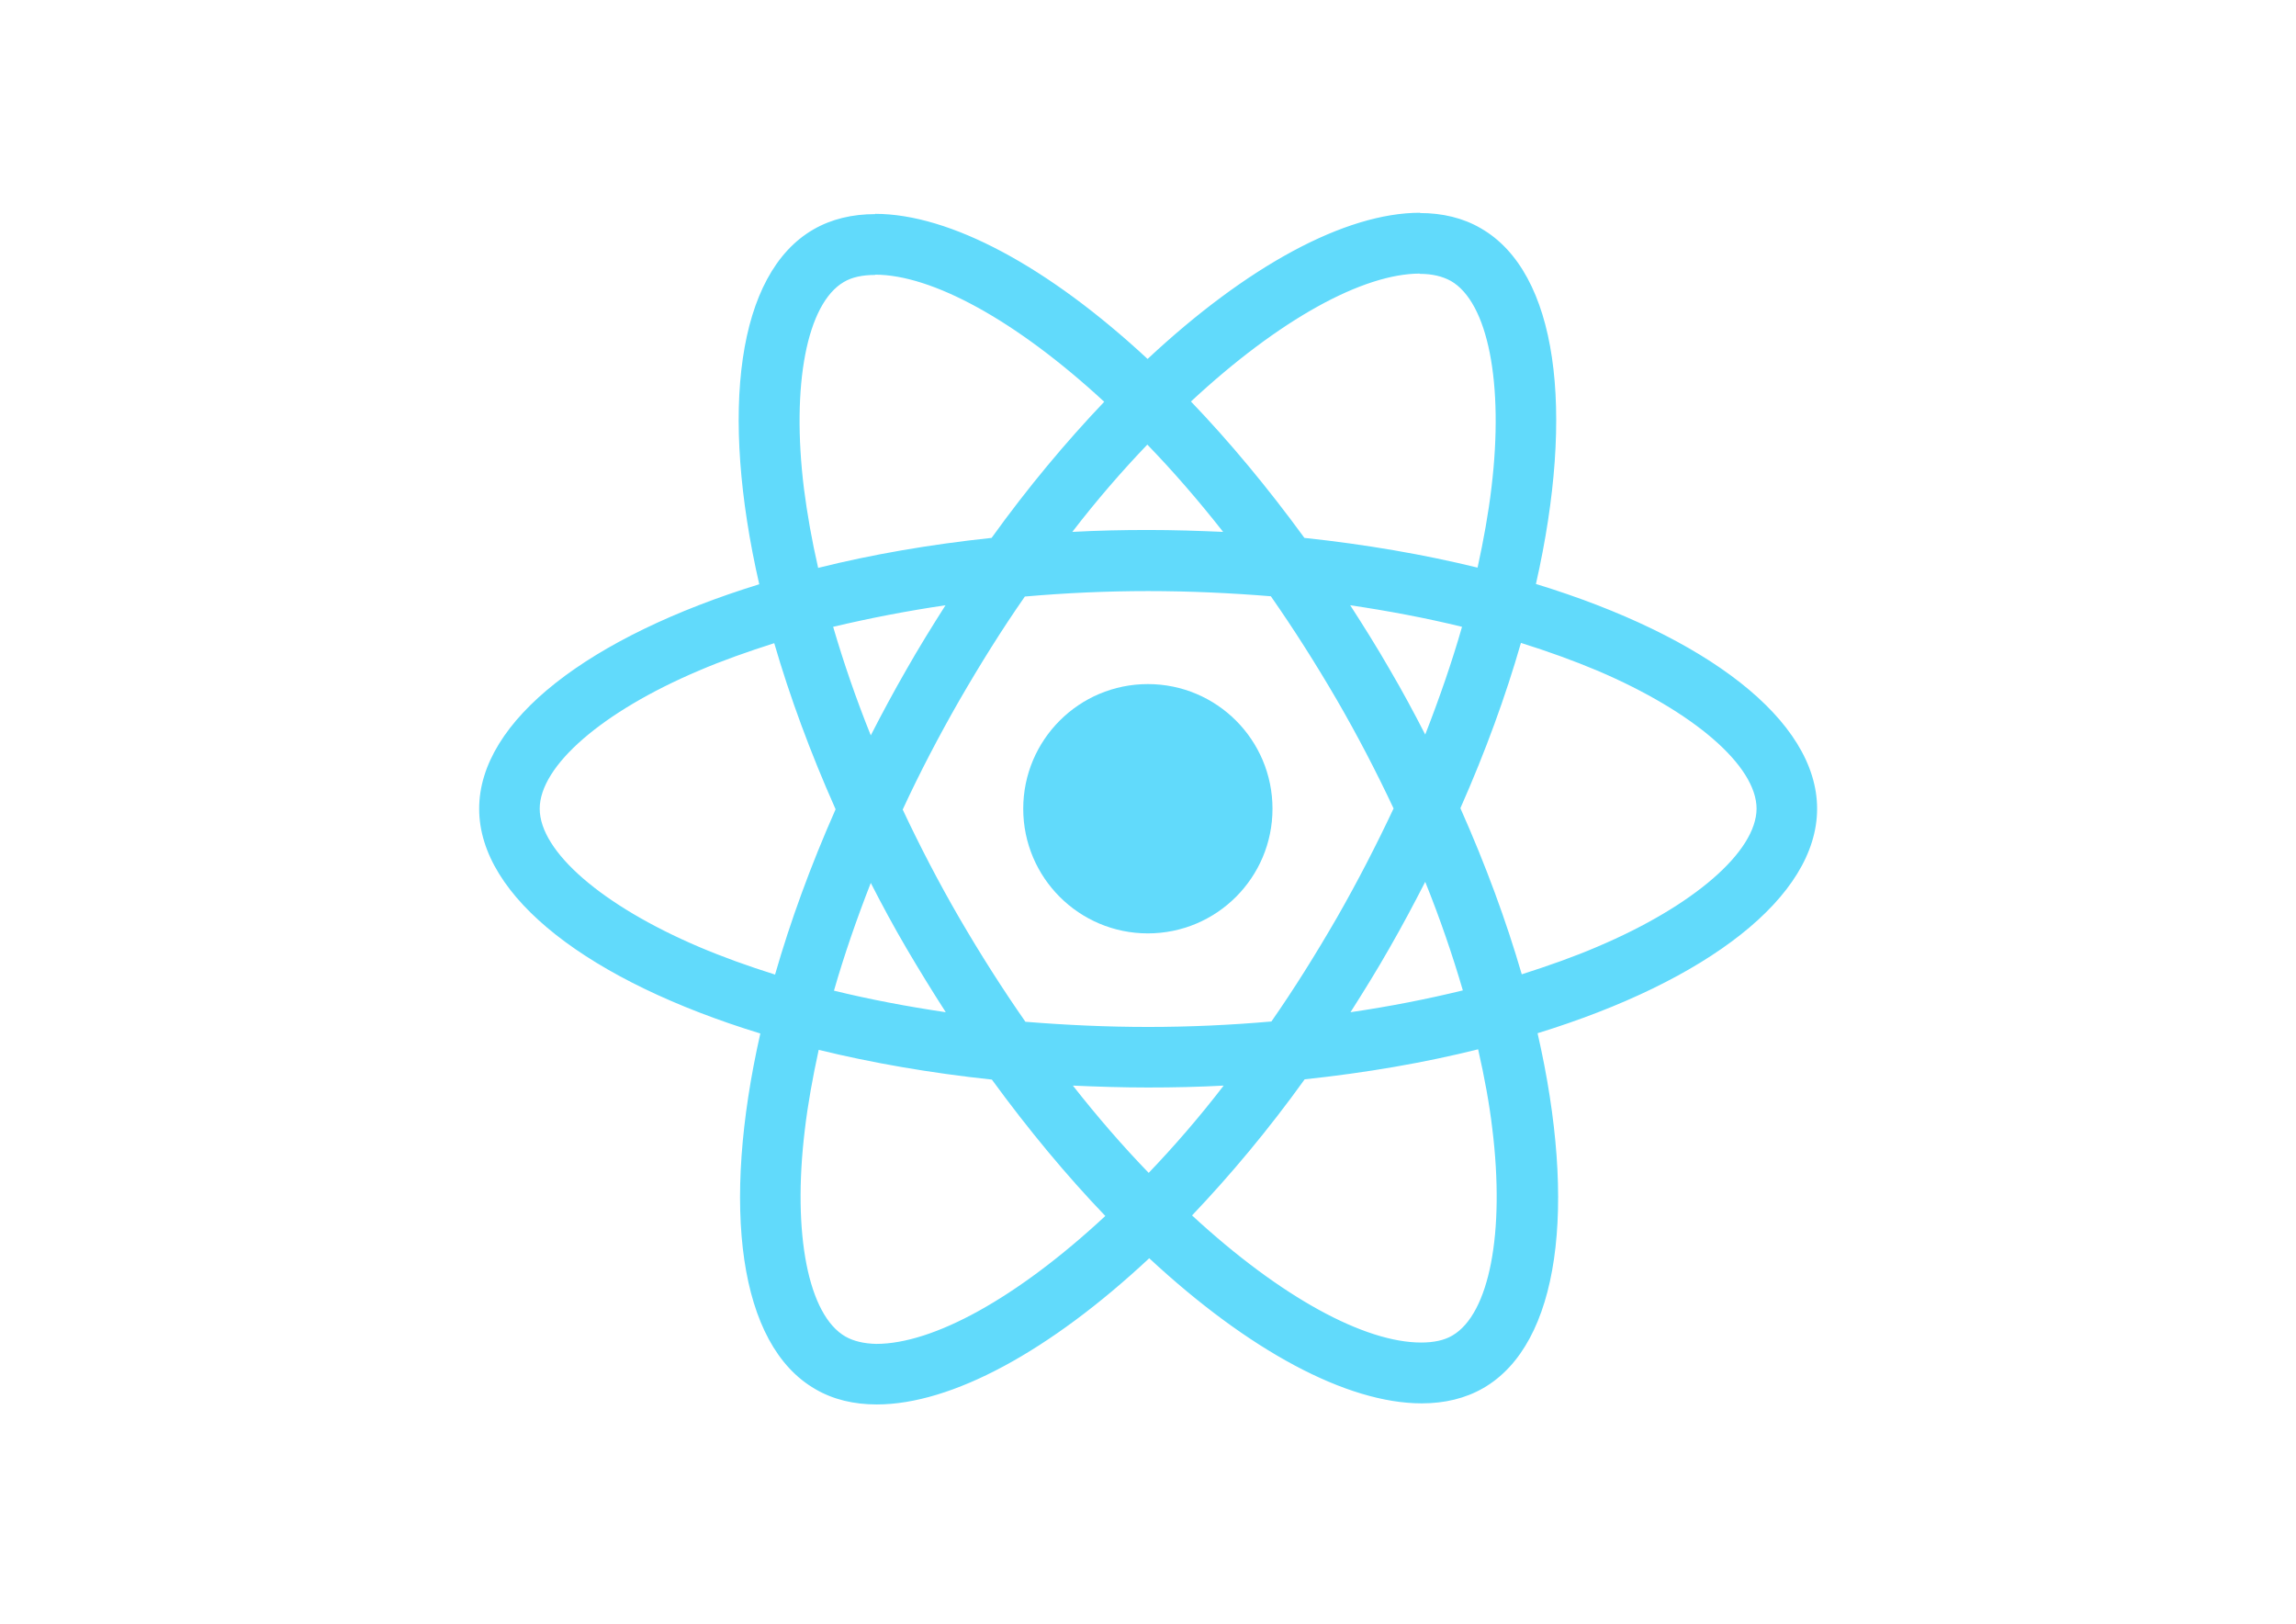
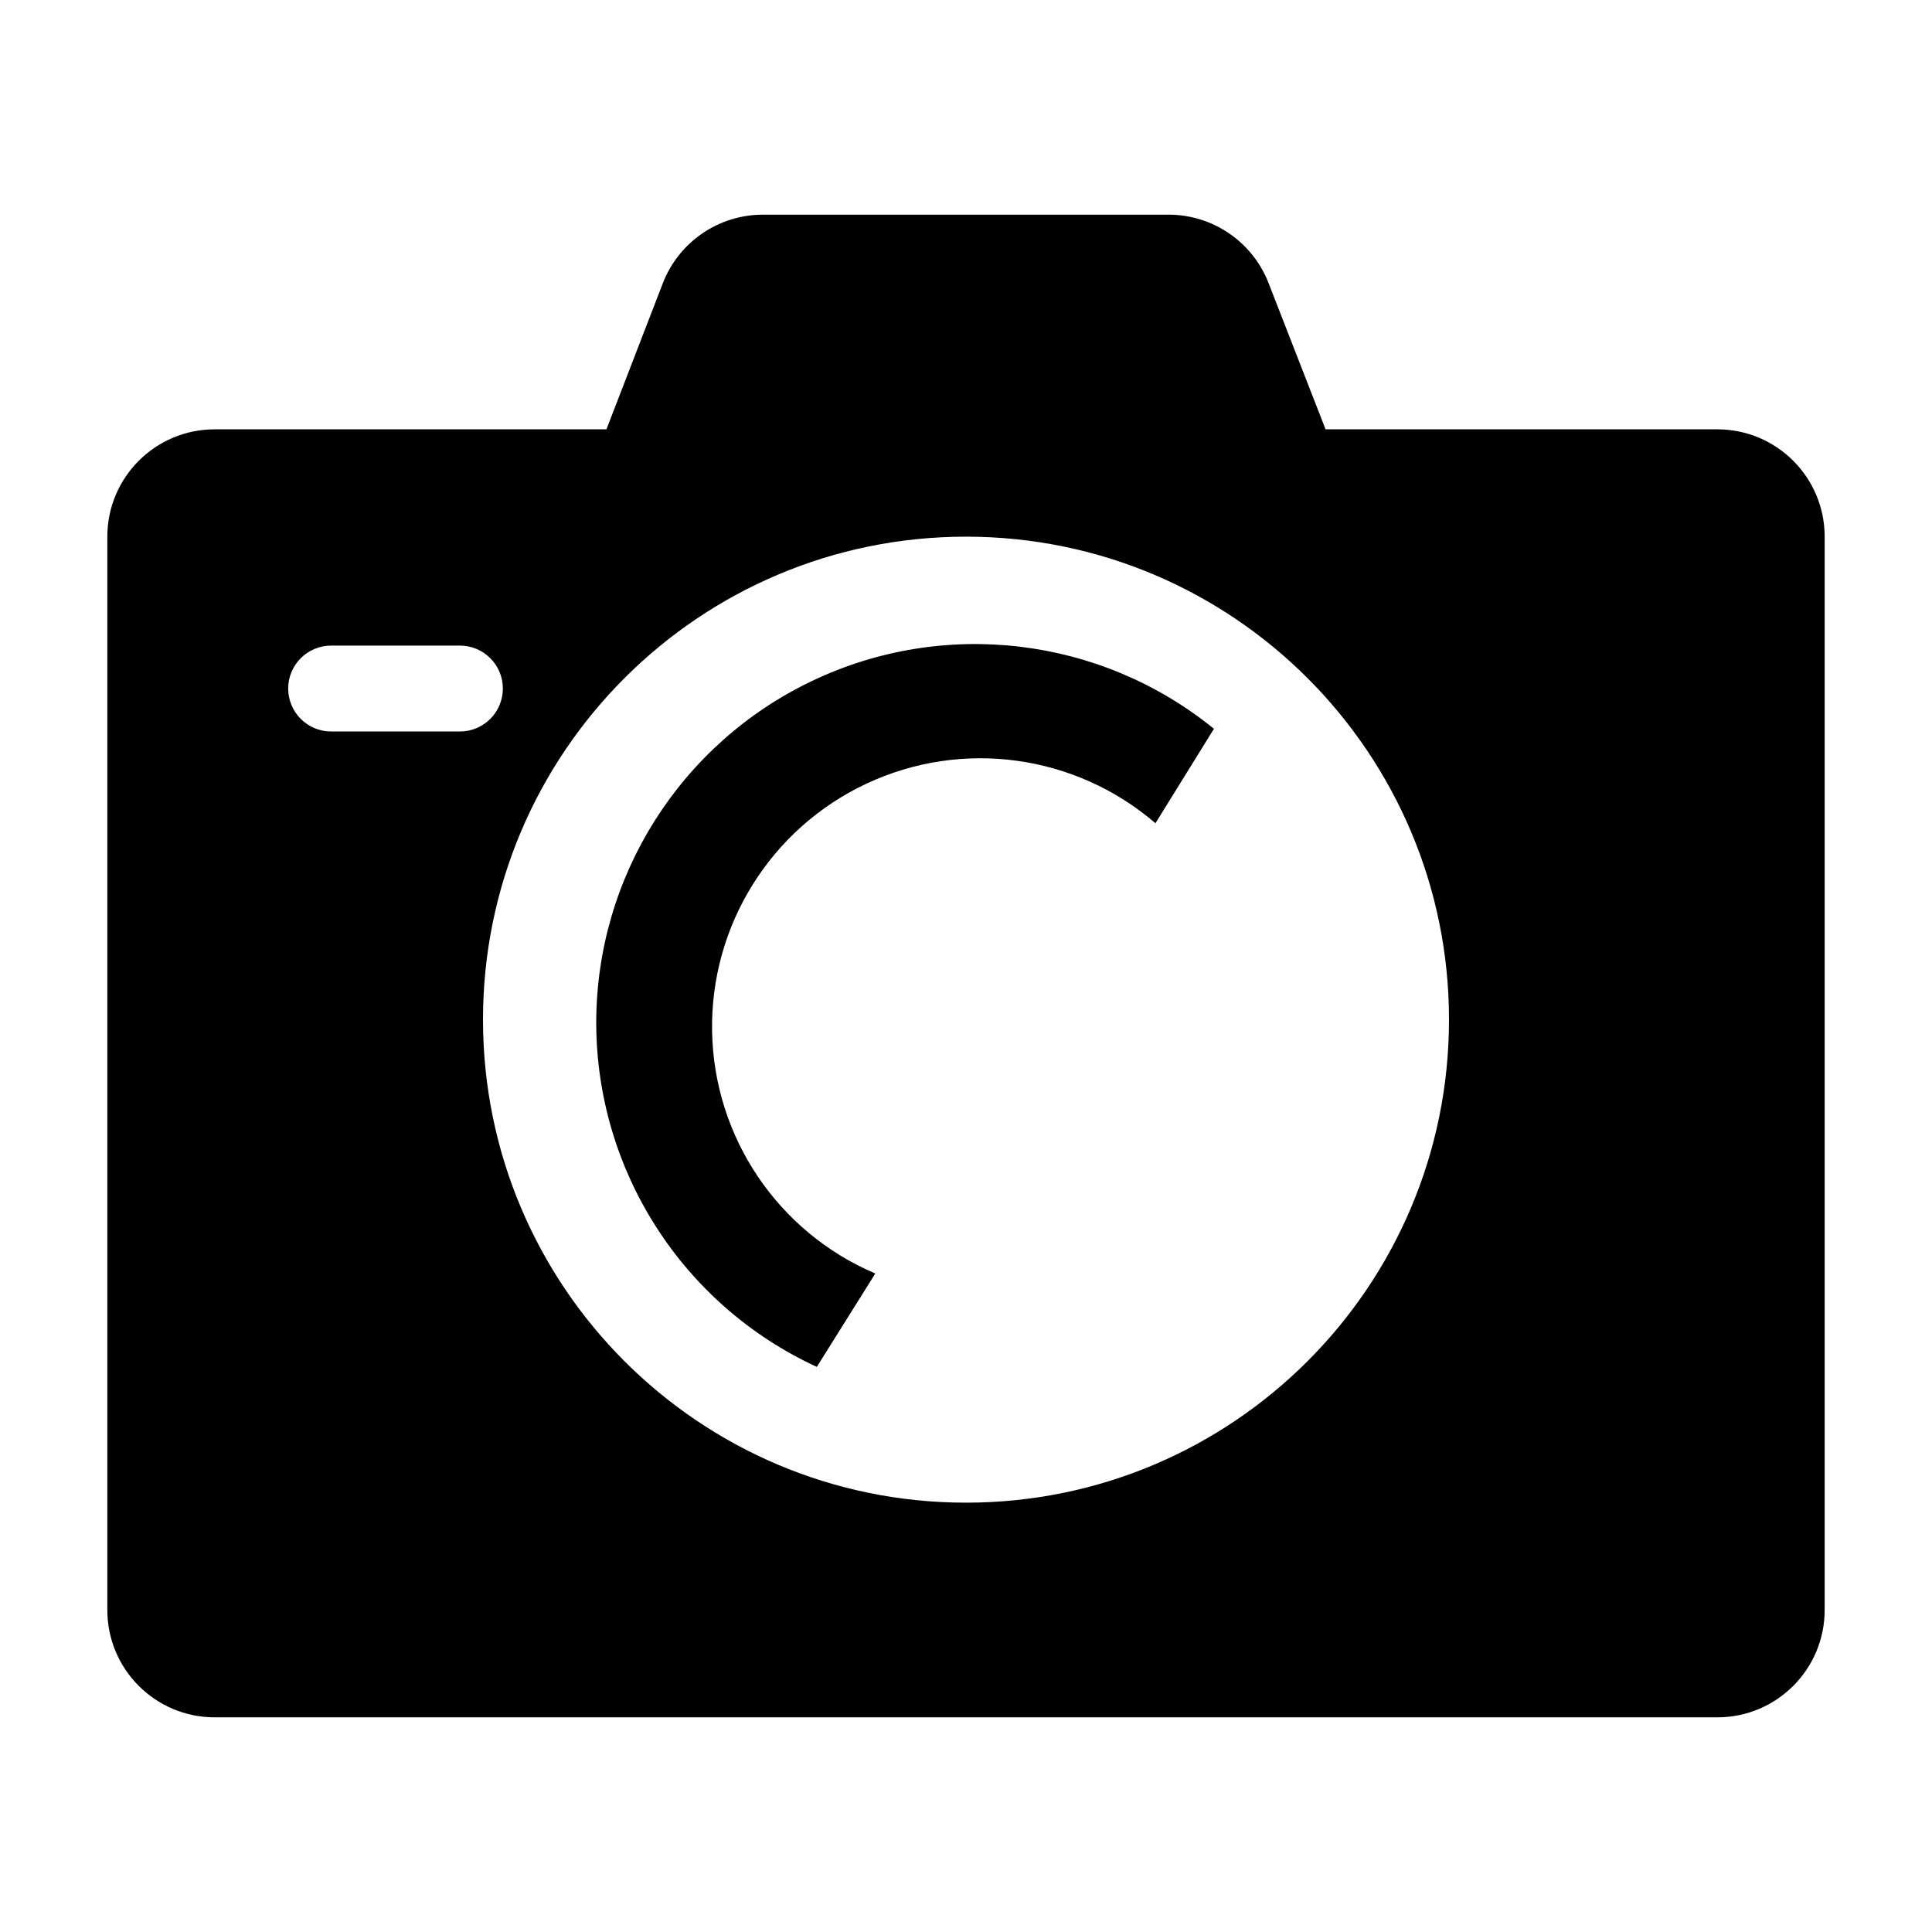
- <svg xmlns="http://www.w3.org/2000/svg" viewBox="0 0 841.9 595.3">
-   <g fill="#61DAFB">
-     <path d="M666.3 296.5c0-32.5-40.7-63.3-103.1-82.4 14.4-63.6 8-114.2-20.2-130.4-6.5-3.8-14.1-5.6-22.4-5.6v22.3c4.6 0 8.3.9 11.4 2.6 13.6 7.8 19.5 37.5 14.9 75.7-1.1 9.4-2.9 19.3-5.1 29.4-19.6-4.8-41-8.5-63.5-10.9-13.5-18.5-27.5-35.3-41.6-50 32.6-30.3 63.2-46.9 84-46.9V78c-27.5 0-63.5 19.6-99.9 53.6-36.4-33.8-72.4-53.2-99.9-53.2v22.3c20.7 0 51.4 16.5 84 46.6-14 14.7-28 31.4-41.3 49.9-22.6 2.4-44 6.1-63.6 11-2.3-10-4-19.7-5.2-29-4.7-38.2 1.1-67.9 14.6-75.8 3-1.8 6.9-2.6 11.5-2.6V78.5c-8.4 0-16 1.8-22.6 5.6-28.1 16.2-34.4 66.7-19.9 130.1-62.2 19.2-102.7 49.9-102.7 82.3 0 32.5 40.7 63.3 103.1 82.4-14.4 63.6-8 114.2 20.2 130.4 6.5 3.8 14.1 5.6 22.5 5.6 27.5 0 63.5-19.6 99.9-53.6 36.4 33.8 72.4 53.2 99.9 53.2 8.4 0 16-1.8 22.6-5.6 28.1-16.2 34.4-66.7 19.9-130.1 62-19.1 102.5-49.9 102.5-82.3zm-130.2-66.7c-3.7 12.9-8.3 26.2-13.5 39.5-4.1-8-8.4-16-13.1-24-4.6-8-9.5-15.8-14.4-23.4 14.2 2.1 27.9 4.7 41 7.9zm-45.8 106.5c-7.8 13.5-15.8 26.3-24.1 38.2-14.9 1.3-30 2-45.2 2-15.1 0-30.2-.7-45-1.9-8.3-11.9-16.4-24.6-24.2-38-7.6-13.1-14.5-26.4-20.8-39.8 6.2-13.4 13.2-26.8 20.7-39.9 7.8-13.5 15.8-26.3 24.1-38.2 14.9-1.3 30-2 45.2-2 15.1 0 30.2.7 45 1.9 8.3 11.9 16.4 24.6 24.2 38 7.6 13.1 14.5 26.4 20.8 39.8-6.3 13.4-13.2 26.8-20.7 39.9zm32.3-13c5.4 13.4 10 26.8 13.8 39.8-13.1 3.2-26.9 5.9-41.2 8 4.9-7.7 9.8-15.6 14.4-23.7 4.6-8 8.9-16.1 13-24.1zM421.2 430c-9.3-9.6-18.6-20.3-27.8-32 9 .4 18.2.7 27.5.7 9.4 0 18.7-.2 27.8-.7-9 11.7-18.3 22.4-27.5 32zm-74.4-58.9c-14.2-2.1-27.9-4.7-41-7.9 3.7-12.9 8.3-26.2 13.5-39.5 4.1 8 8.4 16 13.1 24 4.7 8 9.5 15.8 14.4 23.4zM420.7 163c9.3 9.6 18.6 20.3 27.8 32-9-.4-18.2-.7-27.5-.7-9.4 0-18.7.2-27.8.7 9-11.7 18.3-22.4 27.5-32zm-74 58.9c-4.9 7.7-9.8 15.6-14.4 23.7-4.6 8-8.9 16-13 24-5.4-13.4-10-26.8-13.8-39.8 13.1-3.1 26.9-5.8 41.2-7.9zm-90.5 125.2c-35.4-15.1-58.3-34.9-58.3-50.6 0-15.7 22.9-35.6 58.3-50.6 8.6-3.7 18-7 27.7-10.1 5.7 19.6 13.2 40 22.5 60.9-9.2 20.8-16.6 41.1-22.2 60.6-9.9-3.1-19.3-6.5-28-10.2zM310 490c-13.6-7.8-19.5-37.5-14.9-75.7 1.1-9.4 2.9-19.3 5.1-29.4 19.6 4.8 41 8.5 63.5 10.9 13.5 18.5 27.5 35.3 41.6 50-32.6 30.3-63.2 46.9-84 46.9-4.5-.1-8.3-1-11.3-2.7zm237.2-76.2c4.7 38.2-1.1 67.9-14.6 75.8-3 1.8-6.9 2.6-11.5 2.6-20.7 0-51.4-16.5-84-46.6 14-14.7 28-31.4 41.3-49.9 22.6-2.4 44-6.1 63.6-11 2.3 10.1 4.1 19.8 5.2 29.1zm38.5-66.7c-8.6 3.7-18 7-27.7 10.1-5.7-19.6-13.2-40-22.5-60.9 9.2-20.8 16.6-41.1 22.2-60.6 9.9 3.1 19.3 6.5 28.1 10.2 35.4 15.1 58.3 34.9 58.3 50.6-.1 15.7-23 35.6-58.4 50.6zM320.8 78.4z" />
-     <circle cx="420.9" cy="296.5" r="45.7" />
-     <path d="M520.5 78.1z" />
-   </g>
+ <svg xmlns="http://www.w3.org/2000/svg" width="1em" height="1em" viewBox="0 0 36 36">
+   <path fill="currentColor" d="M32 8h-7.3l-1.06-2.72A2 2 0 0 0 21.78 4h-7.56a2 2 0 0 0-1.87 1.28L11.3 8H4a2 2 0 0 0-2 2v20a2 2 0 0 0 2 2h28a2 2 0 0 0 2-2V10a2 2 0 0 0-2-2ZM6.17 13.63a.8.8 0 0 1 0-1.6h2.4a.8.8 0 0 1 0 1.6ZM18 28a9 9 0 1 1 9-9a9 9 0 0 1-9 9Z" class="clr-i-solid clr-i-solid-path-1" />
+   <path fill="currentColor" d="M11.11 19.06a7.07 7.07 0 0 0 4.11 6.41l1.09-1.74a5 5 0 1 1 5.22-8.39l1.09-1.76a7.06 7.06 0 0 0-11.51 5.48Z" class="clr-i-solid clr-i-solid-path-2" />
+   <path fill="none" d="M0 0h36v36H0z" />
</svg>
